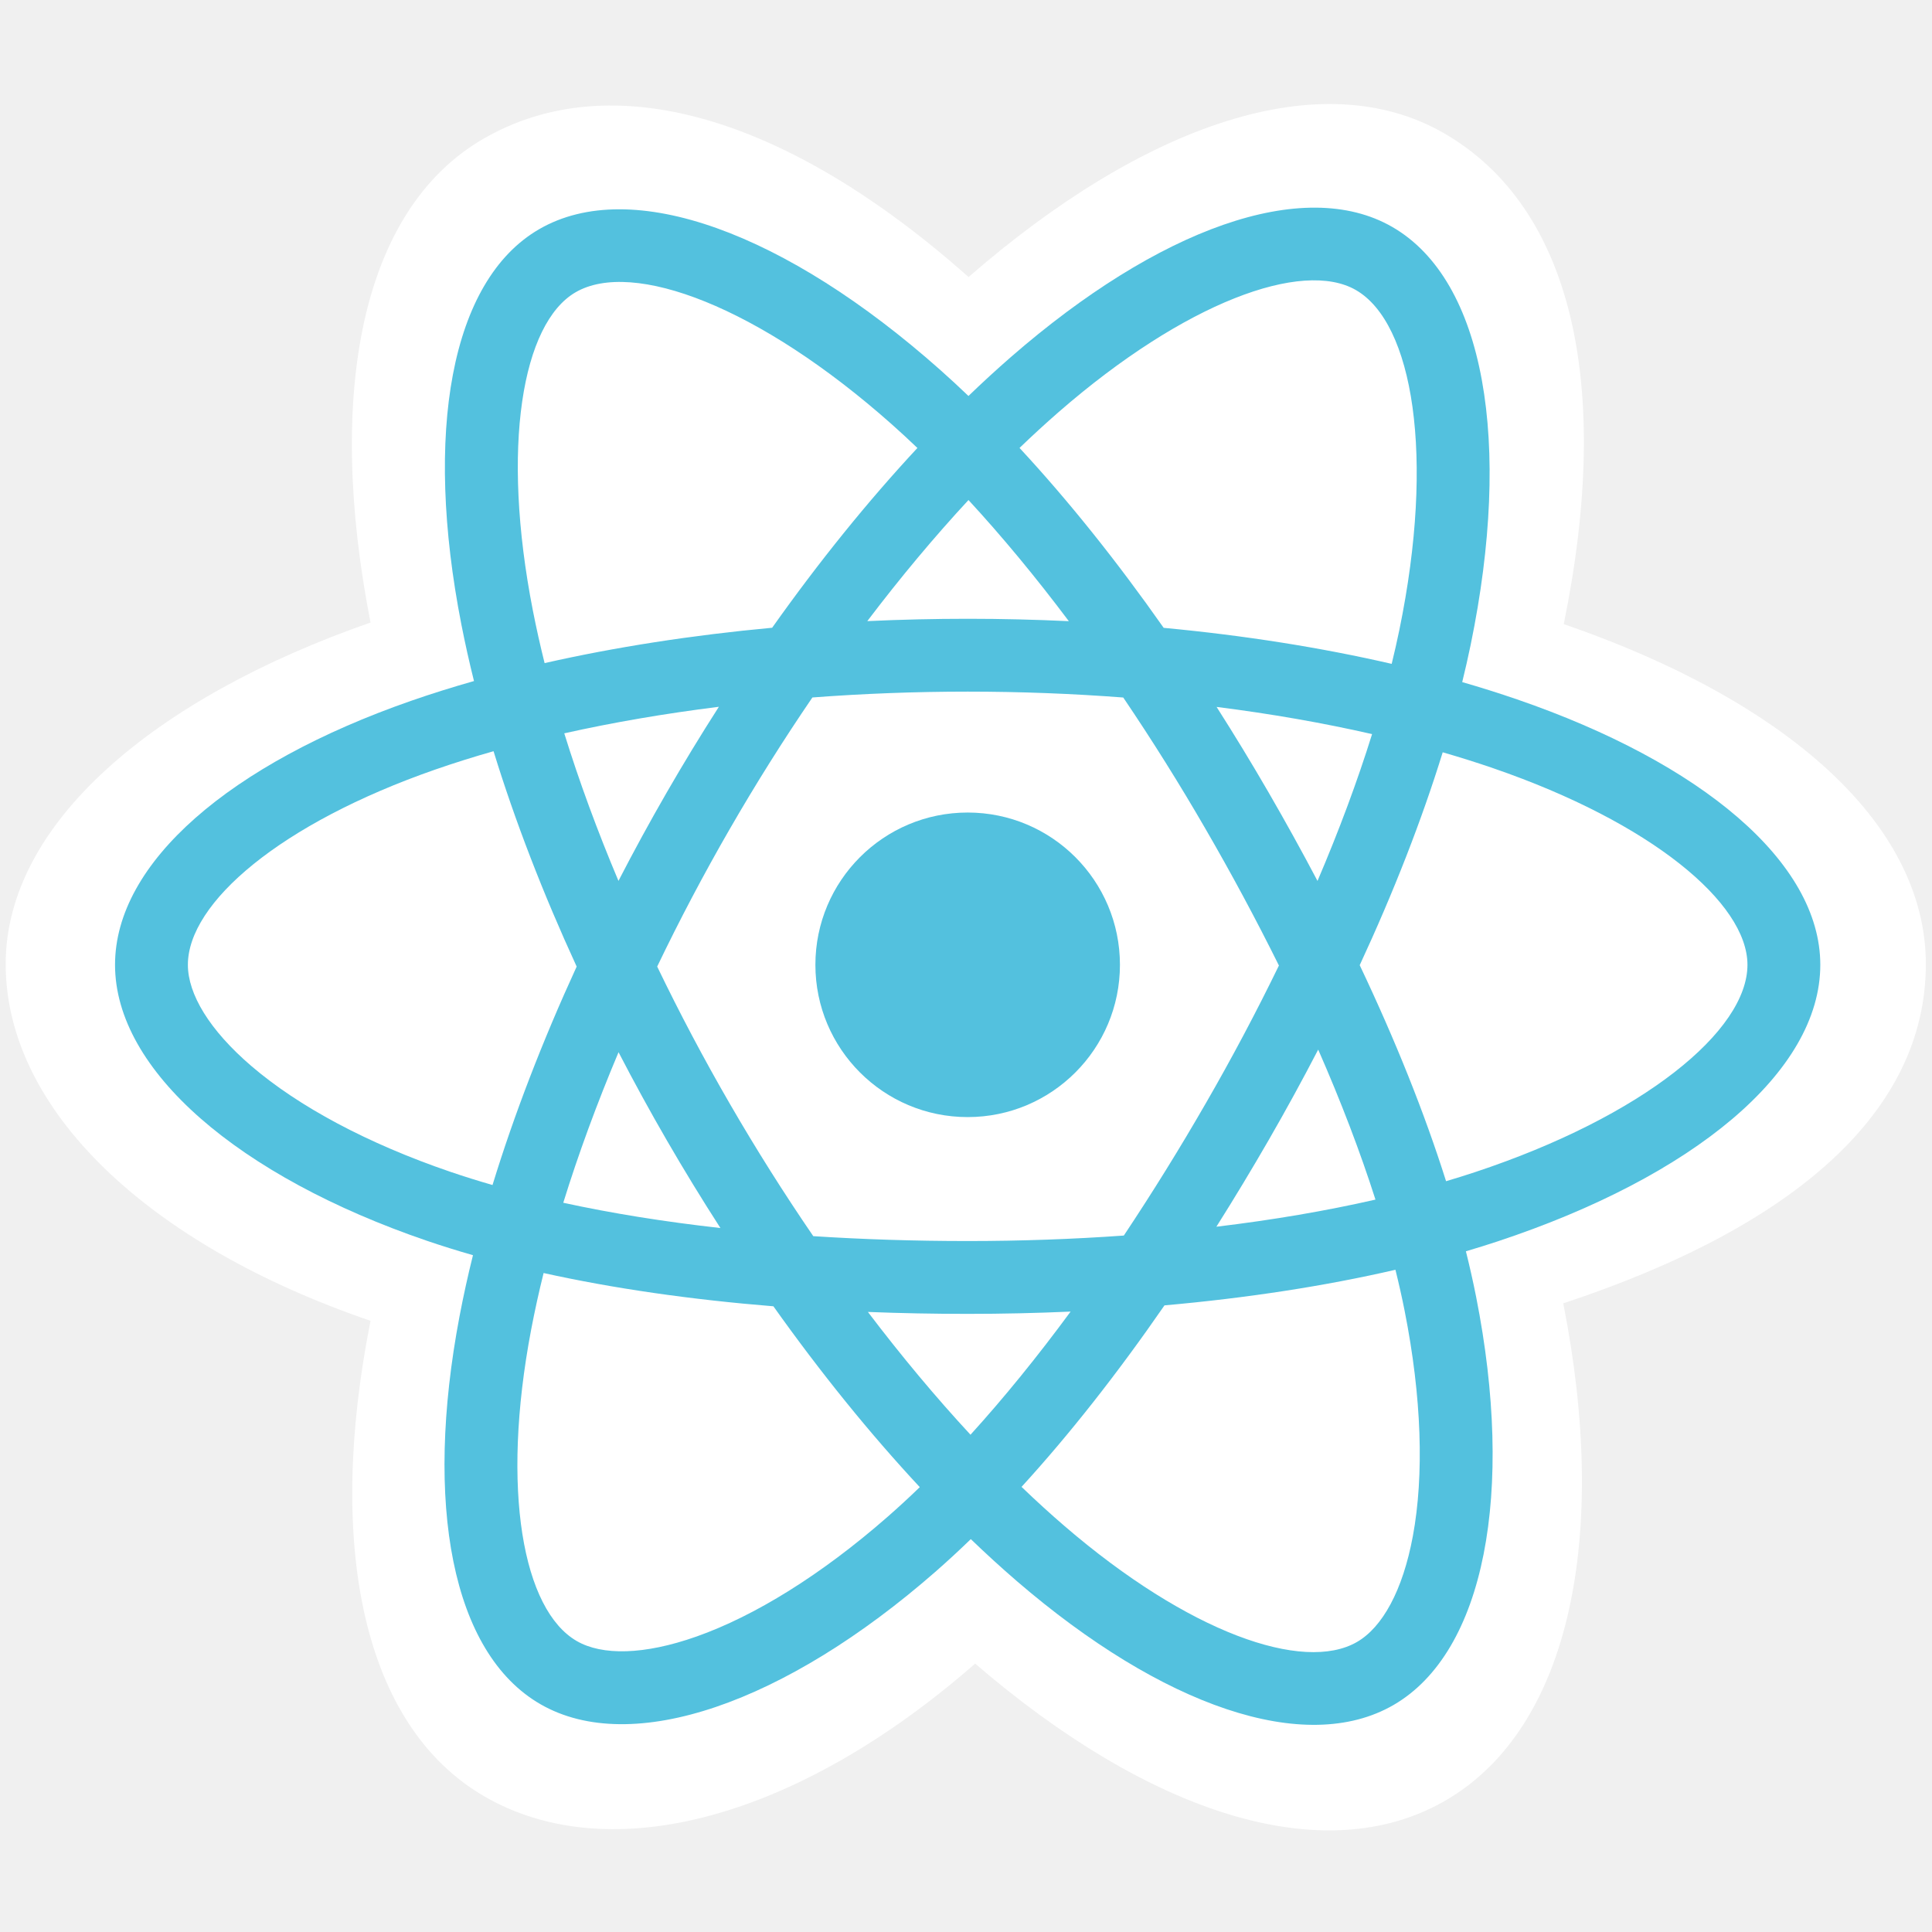
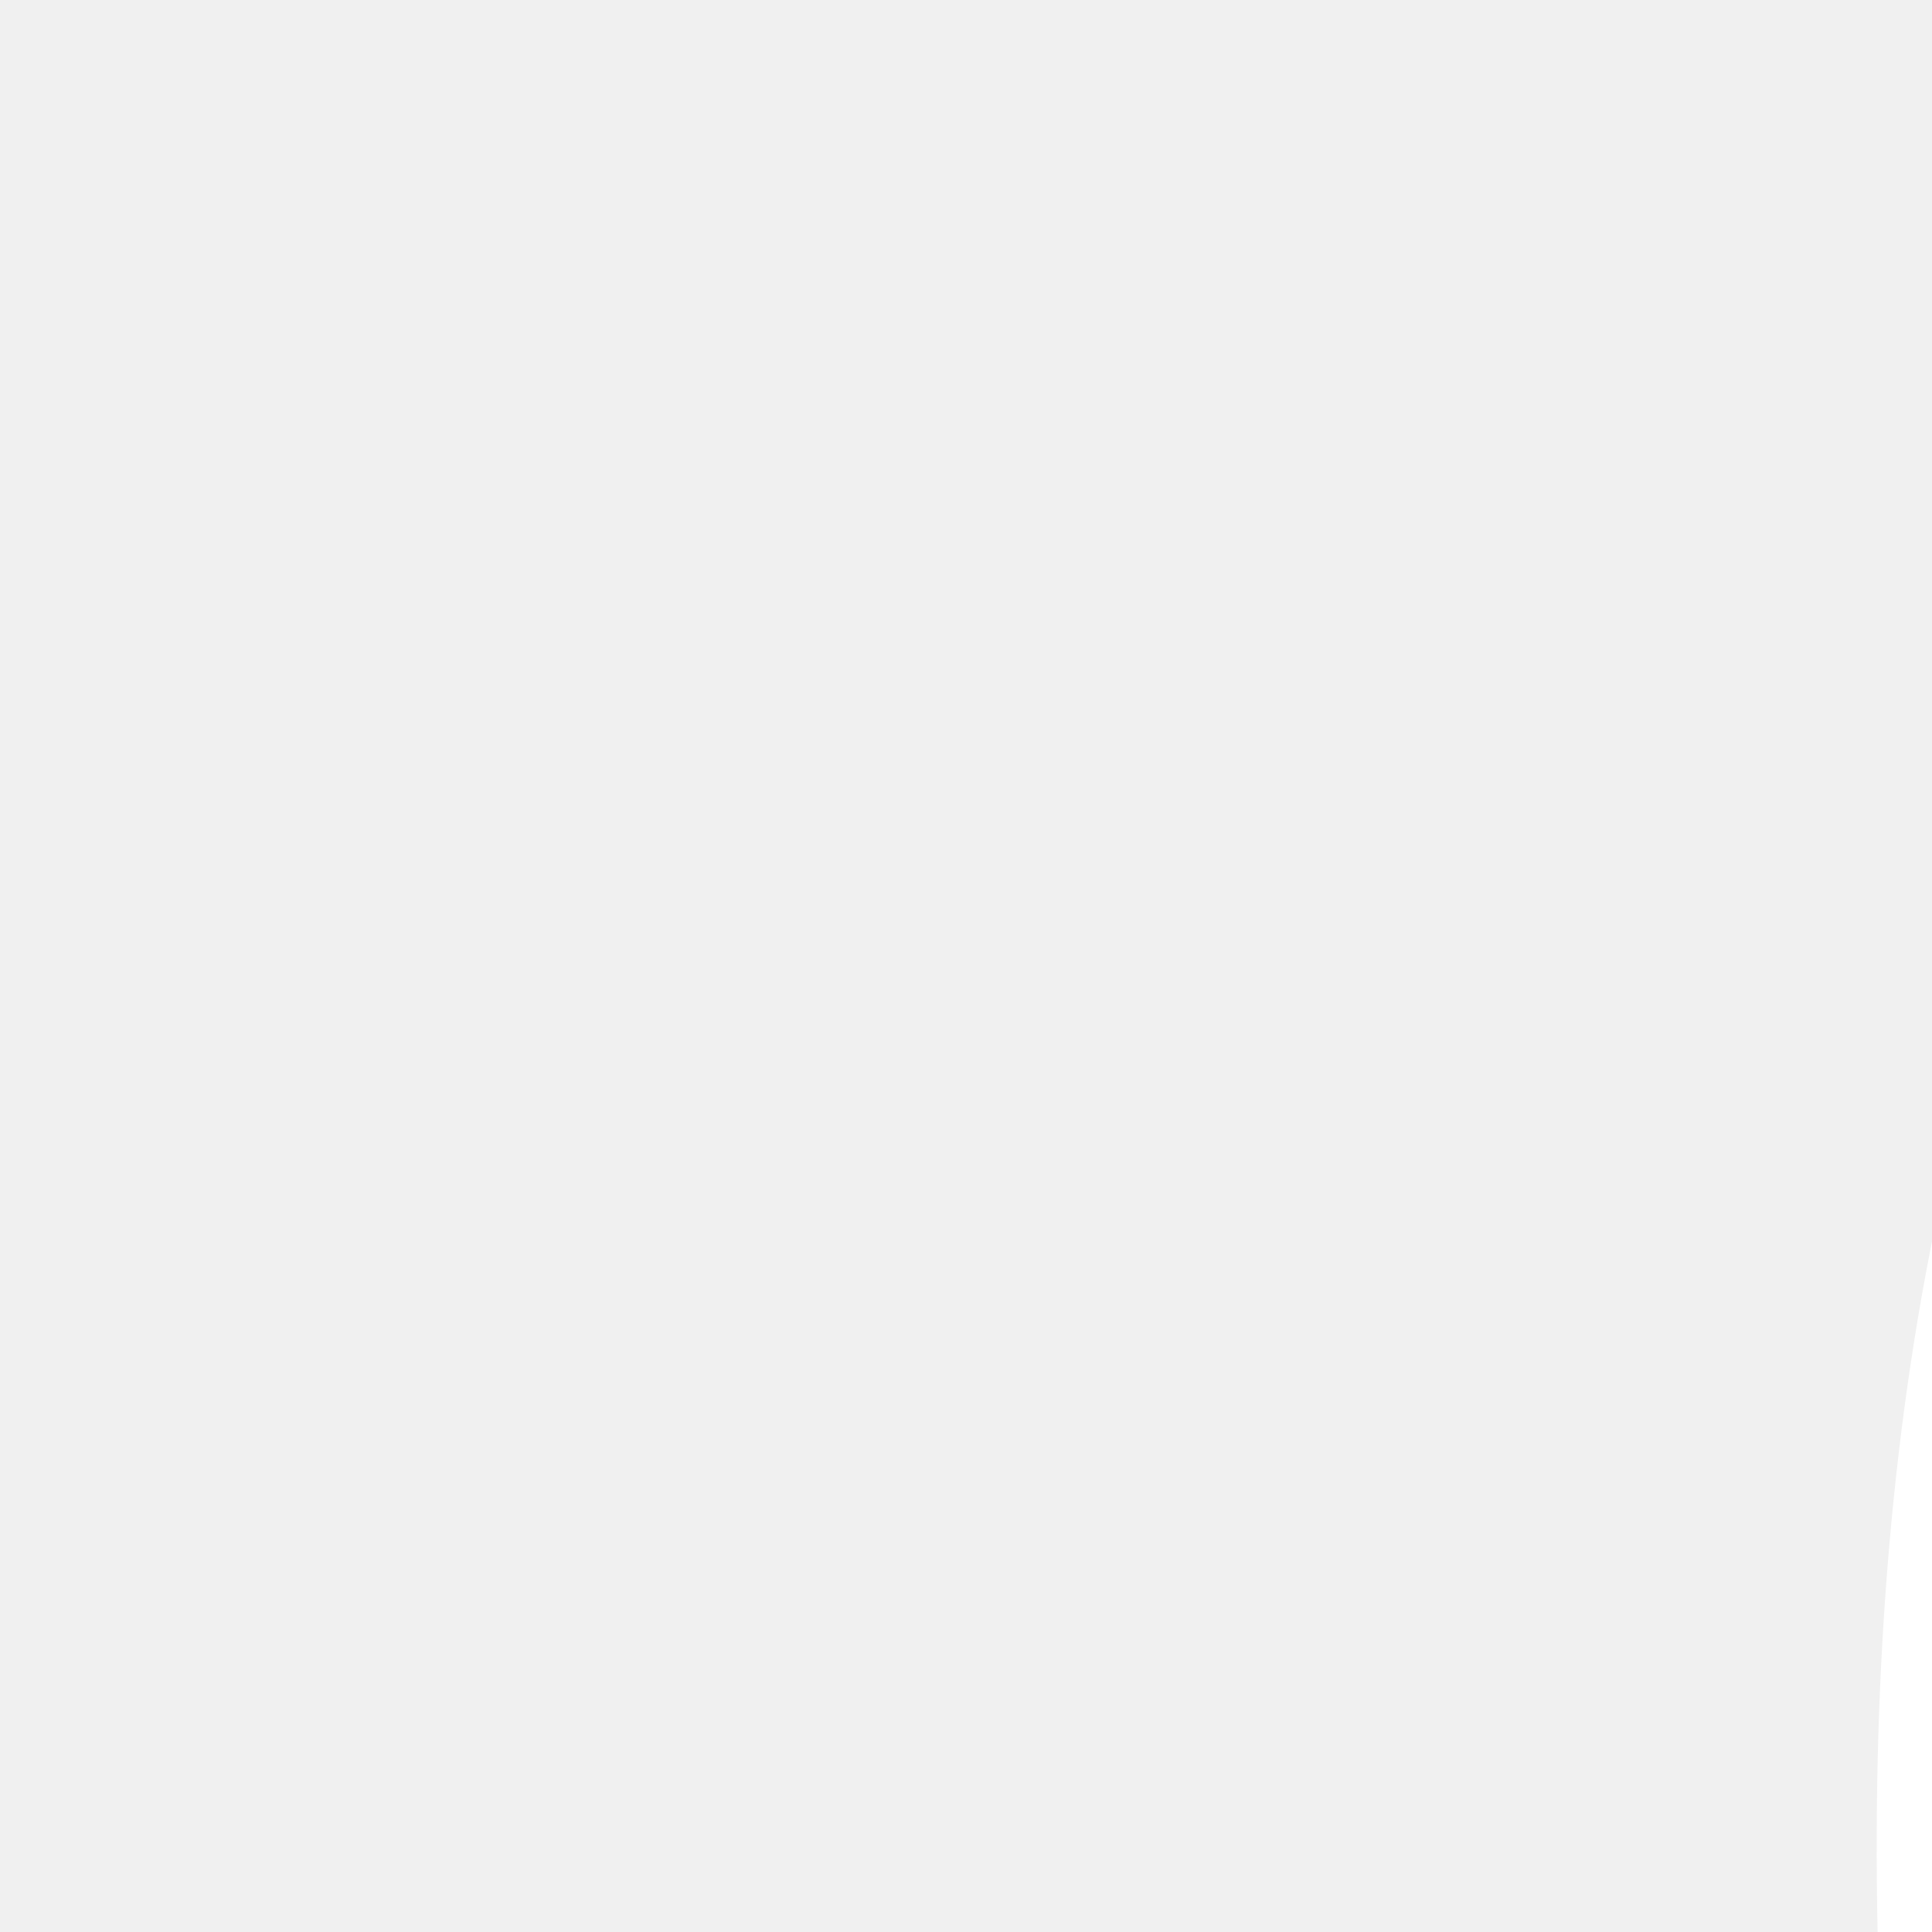
- <svg xmlns="http://www.w3.org/2000/svg" width="256px" height="256px" viewBox="0 -13 256 256" preserveAspectRatio="xMinYMin meet">
+ <svg xmlns="http://www.w3.org/2000/svg" width="96px" height="96px" viewBox="0 0 48 48" preserveAspectRatio="xMinYMin meet">
  <path d="M.754 114.75c0 19.215 18.763 37.152 48.343 47.263-5.907 29.737-1.058 53.706 15.136 63.045 16.645 9.6 41.443 2.955 64.98-17.62 22.943 19.744 46.13 27.514 62.31 18.148 16.63-9.627 21.687-35.221 15.617-65.887 30.81-10.186 48.044-25.481 48.044-44.949 0-18.769-18.797-35.006-47.979-45.052 6.535-31.933.998-55.32-15.867-65.045-16.259-9.376-39.716-1.204-62.996 19.056C104.122 2.205 80.897-4.36 64.05 5.392 47.806 14.795 43.171 39.2 49.097 69.487 20.515 79.452.754 96.057.754 114.75z" fill="#FFF" />
  <path d="M201.025 79.674a151.364 151.364 0 0 0-7.274-2.292 137.5 137.5 0 0 0 1.124-4.961c5.506-26.728 1.906-48.26-10.388-55.348-11.787-6.798-31.065.29-50.535 17.233a151.136 151.136 0 0 0-5.626 5.163 137.573 137.573 0 0 0-3.744-3.458c-20.405-18.118-40.858-25.752-53.139-18.643-11.776 6.817-15.264 27.06-10.307 52.39a150.91 150.91 0 0 0 1.67 7.484c-2.894.822-5.689 1.698-8.363 2.63-23.922 8.34-39.2 21.412-39.2 34.97 0 14.004 16.4 28.05 41.318 36.566a128.44 128.44 0 0 0 6.11 1.91 147.813 147.813 0 0 0-1.775 8.067c-4.726 24.89-1.035 44.653 10.71 51.428 12.131 6.995 32.491-.195 52.317-17.525 1.567-1.37 3.14-2.823 4.715-4.346a148.34 148.34 0 0 0 6.108 5.573c19.204 16.525 38.17 23.198 49.905 16.405 12.12-7.016 16.058-28.247 10.944-54.078-.39-1.973-.845-3.988-1.355-6.04 1.43-.422 2.833-.858 4.202-1.312 25.904-8.582 42.757-22.457 42.757-36.648 0-13.607-15.77-26.767-40.174-35.168z" fill="#53C1DE" />
  <path d="M195.406 142.328c-1.235.409-2.503.804-3.795 1.187-2.86-9.053-6.72-18.68-11.442-28.625 4.507-9.71 8.217-19.213 10.997-28.208 2.311.67 4.555 1.375 6.717 2.12 20.91 7.197 33.664 17.84 33.664 26.04 0 8.735-13.775 20.075-36.14 27.486zm-9.28 18.389c2.261 11.422 2.584 21.749 1.086 29.822-1.346 7.254-4.052 12.09-7.398 14.027-7.121 4.122-22.35-1.236-38.772-15.368-1.883-1.62-3.78-3.35-5.682-5.18 6.367-6.964 12.73-15.06 18.94-24.05 10.924-.969 21.244-2.554 30.603-4.717.46 1.86.87 3.683 1.223 5.466zm-93.85 43.137c-6.957 2.457-12.498 2.527-15.847.596-7.128-4.11-10.09-19.98-6.049-41.265a138.507 138.507 0 0 1 1.65-7.502c9.255 2.047 19.5 3.52 30.45 4.408 6.251 8.797 12.798 16.883 19.396 23.964a118.863 118.863 0 0 1-4.305 3.964c-8.767 7.664-17.552 13.1-25.294 15.835zm-32.593-61.58c-11.018-3.766-20.117-8.66-26.354-14-5.604-4.8-8.434-9.565-8.434-13.432 0-8.227 12.267-18.722 32.726-25.855a139.276 139.276 0 0 1 7.777-2.447c2.828 9.197 6.537 18.813 11.013 28.537-4.534 9.869-8.296 19.638-11.15 28.943a118.908 118.908 0 0 1-5.578-1.746zm10.926-74.37c-4.247-21.703-1.427-38.074 5.67-42.182 7.56-4.376 24.275 1.864 41.893 17.507 1.126 1 2.257 2.047 3.39 3.13-6.564 7.049-13.051 15.074-19.248 23.82-10.627.985-20.8 2.567-30.152 4.686a141.525 141.525 0 0 1-1.553-6.962zm97.467 24.067a306.982 306.982 0 0 0-6.871-11.3c7.21.91 14.117 2.12 20.603 3.601-1.947 6.241-4.374 12.767-7.232 19.457a336.42 336.42 0 0 0-6.5-11.758zm-39.747-38.714c4.452 4.823 8.911 10.209 13.297 16.052a284.245 284.245 0 0 0-26.706-.006c4.39-5.789 8.887-11.167 13.409-16.046zm-40.002 38.78a285.24 285.24 0 0 0-6.378 11.685c-2.811-6.667-5.216-13.222-7.18-19.552 6.447-1.443 13.322-2.622 20.485-3.517a283.79 283.79 0 0 0-6.927 11.384zm7.133 57.683c-7.4-.826-14.379-1.945-20.824-3.348 1.995-6.442 4.453-13.138 7.324-19.948a283.494 283.494 0 0 0 6.406 11.692 285.27 285.27 0 0 0 7.094 11.604zm33.136 27.389c-4.575-4.937-9.138-10.397-13.595-16.27 4.326.17 8.737.256 13.22.256 4.606 0 9.159-.103 13.64-.303-4.4 5.98-8.843 11.448-13.265 16.317zm46.072-51.032c3.02 6.884 5.566 13.544 7.588 19.877-6.552 1.495-13.625 2.699-21.078 3.593a337.537 337.537 0 0 0 6.937-11.498 306.632 306.632 0 0 0 6.553-11.972zm-14.915 7.15a316.478 316.478 0 0 1-10.84 17.49c-6.704.479-13.632.726-20.692.726-7.031 0-13.871-.219-20.458-.646A273.798 273.798 0 0 1 96.72 133.28a271.334 271.334 0 0 1-9.64-18.206 273.864 273.864 0 0 1 9.611-18.216v.002a271.252 271.252 0 0 1 10.956-17.442c6.72-.508 13.61-.774 20.575-.774 6.996 0 13.895.268 20.613.78a290.704 290.704 0 0 1 10.887 17.383 316.418 316.418 0 0 1 9.741 18.13 290.806 290.806 0 0 1-9.709 18.29zm19.913-107.792c7.566 4.364 10.509 21.961 5.755 45.038a127.525 127.525 0 0 1-1.016 4.492c-9.374-2.163-19.554-3.773-30.212-4.773-6.209-8.841-12.642-16.88-19.1-23.838a141.92 141.92 0 0 1 5.196-4.766c16.682-14.518 32.273-20.25 39.377-16.153z" fill="#FFF" />
  <path d="M128.221 94.665c11.144 0 20.177 9.034 20.177 20.177 0 11.144-9.033 20.178-20.177 20.178-11.143 0-20.177-9.034-20.177-20.178 0-11.143 9.034-20.177 20.177-20.177" fill="#53C1DE" />
</svg>
